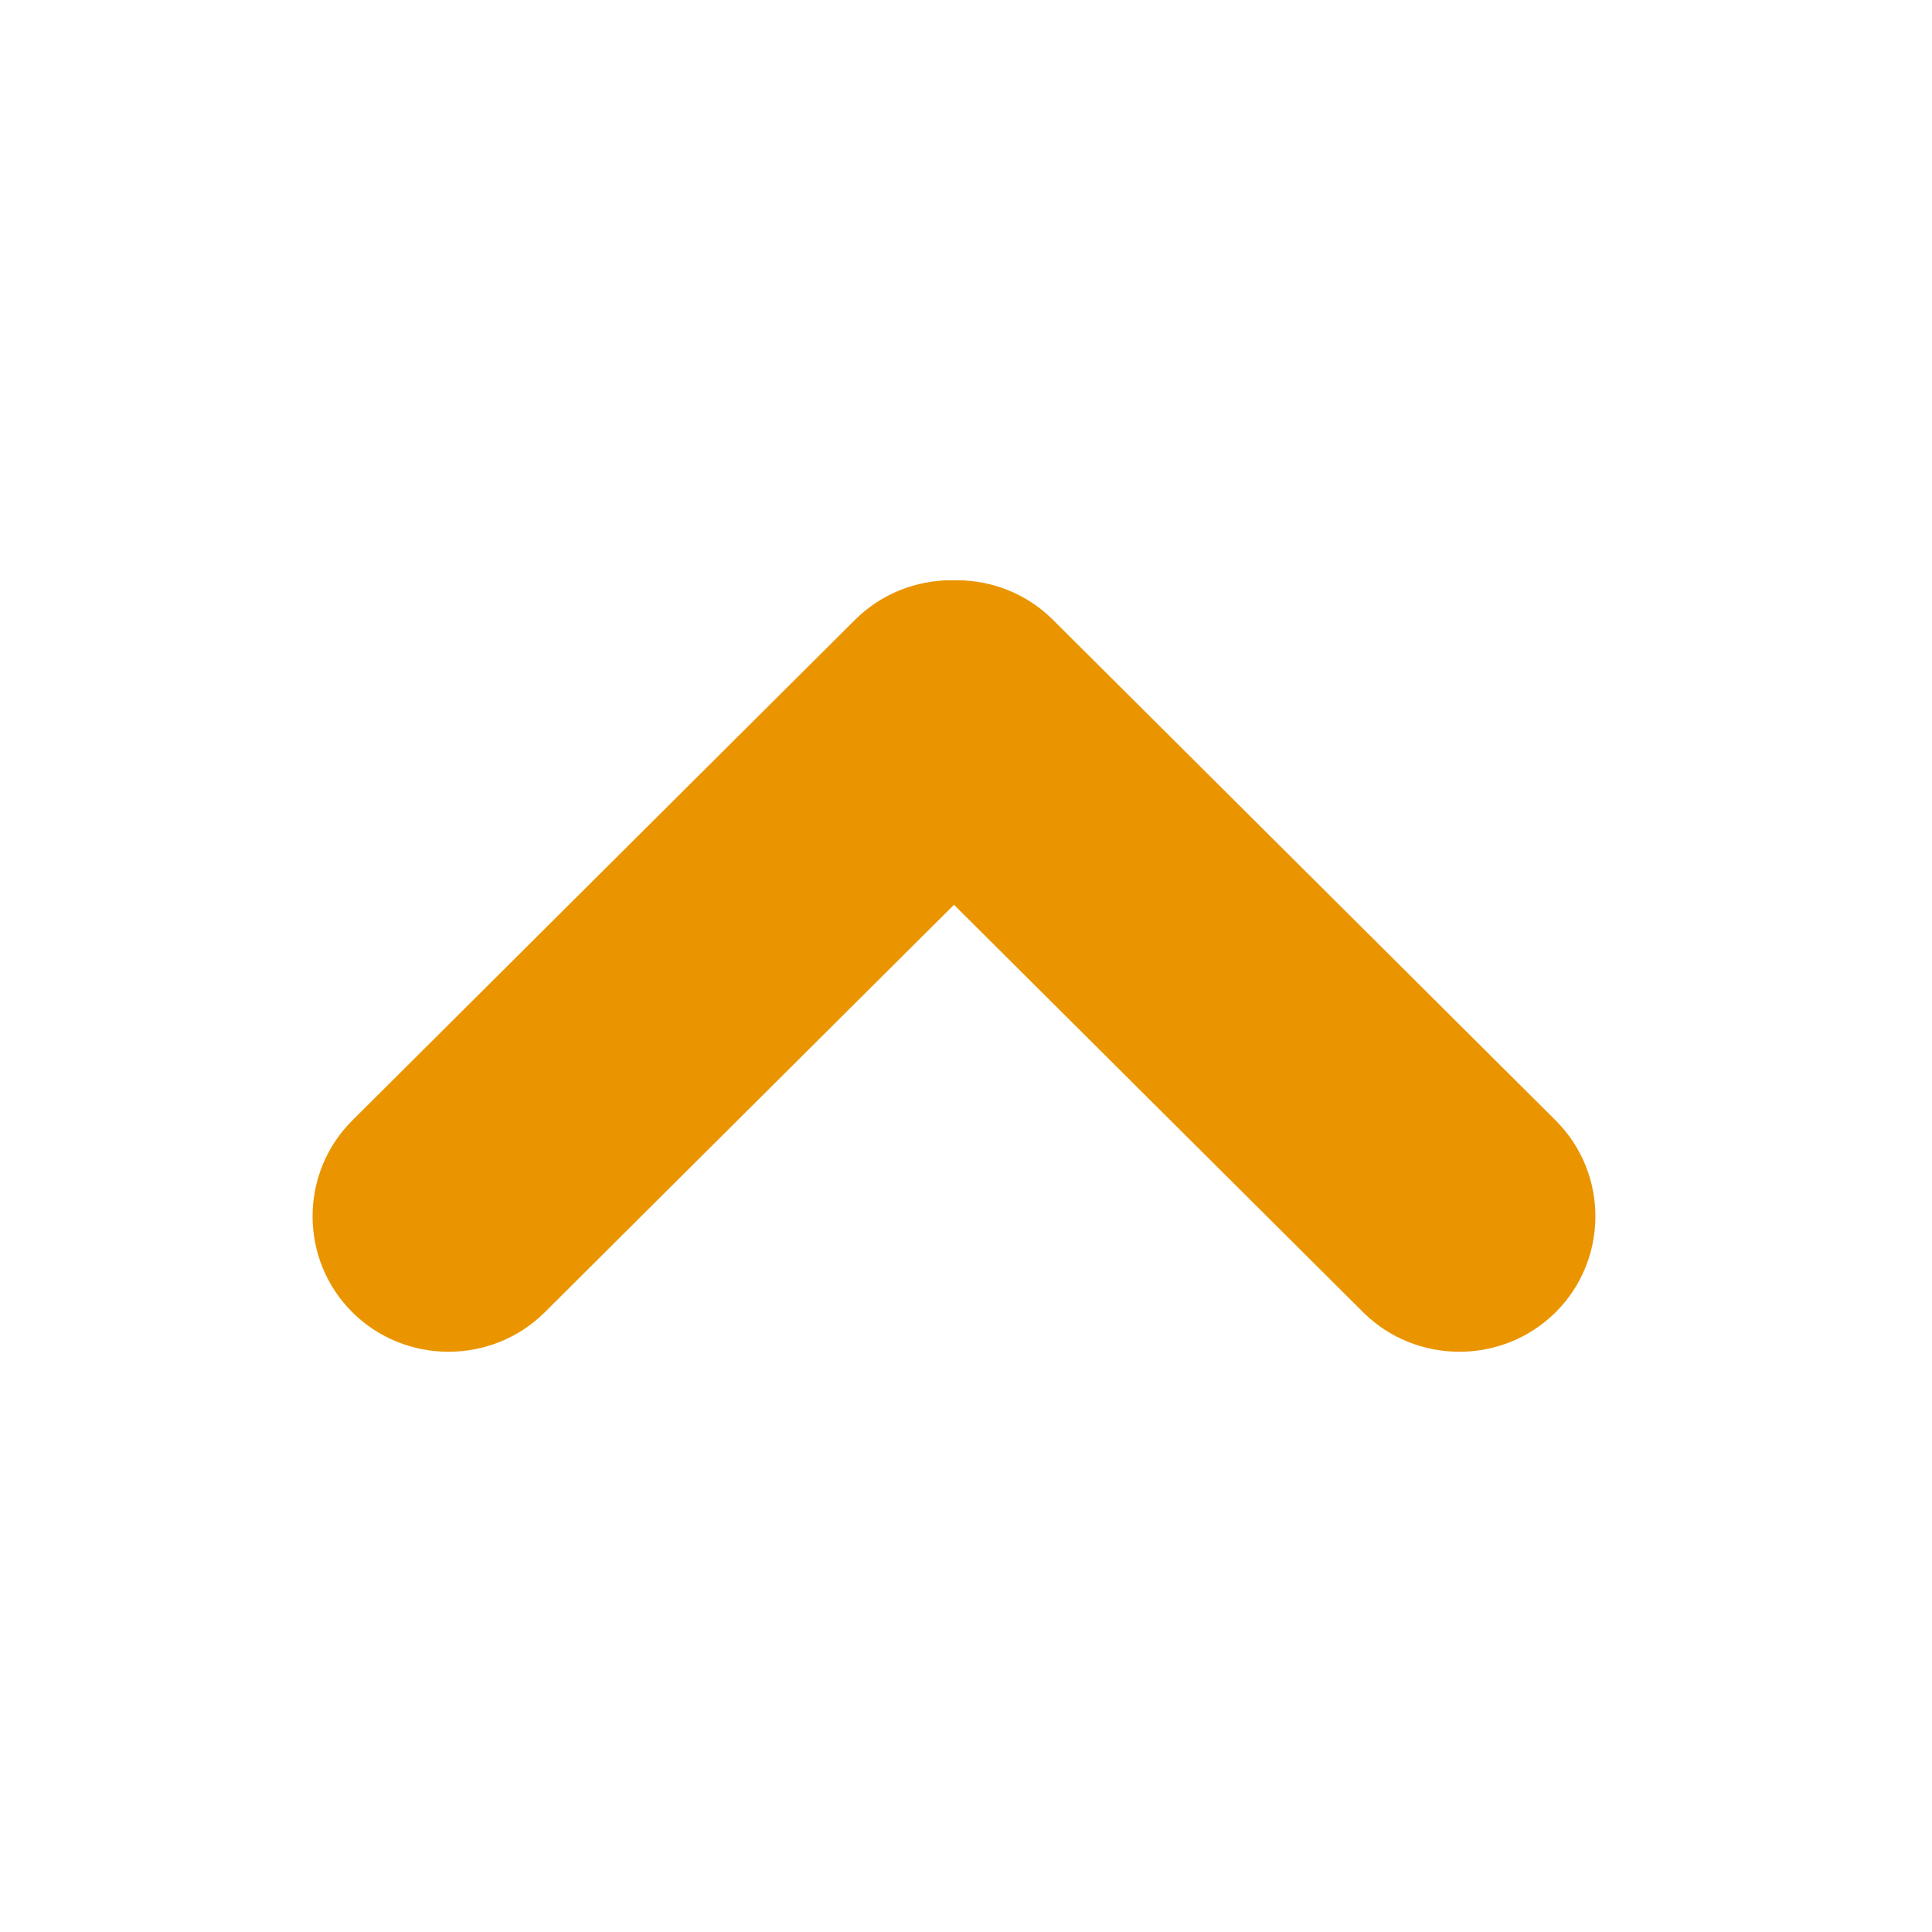
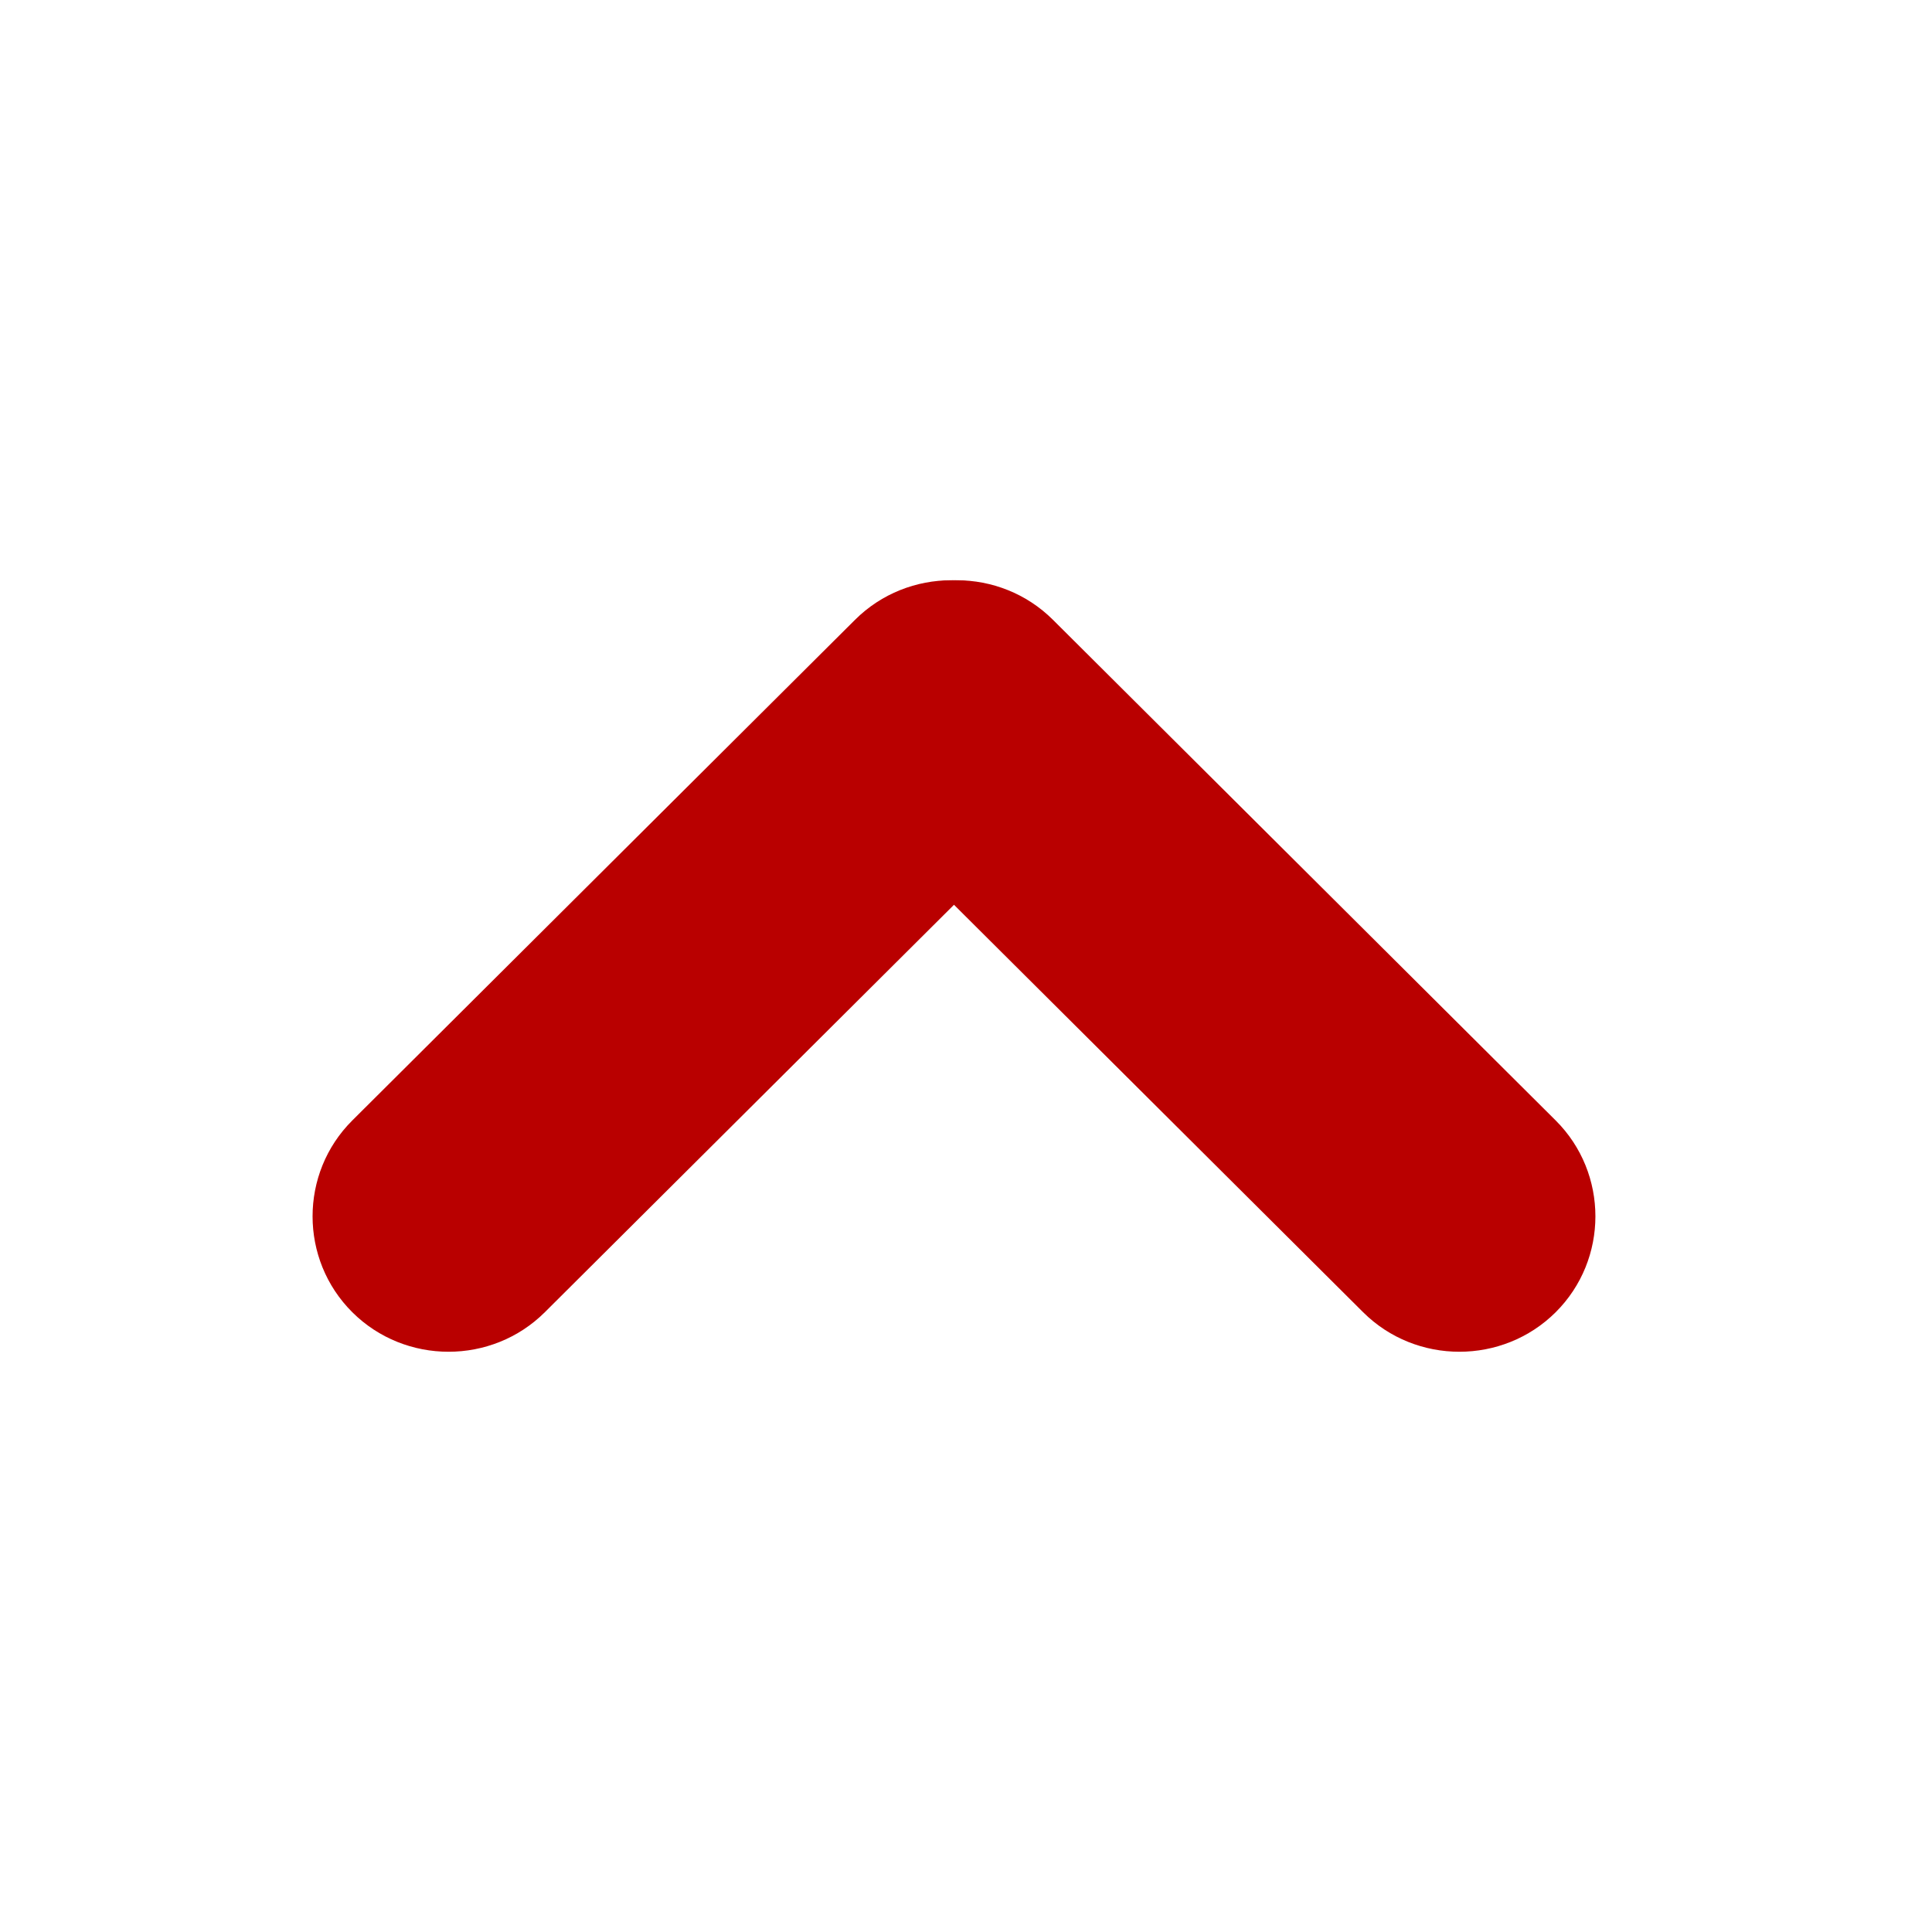
<svg xmlns="http://www.w3.org/2000/svg" version="1.1" id="Major" x="0px" y="0px" viewBox="0 0 64 64" enable-background="new 0 0 64 64" xml:space="preserve">
  <defs id="defs13" />
-   <g id="g23" transform="matrix(1.127624,0,0,1.122943,-4.388216,10.23778)" style="fill:#ea9500;fill-opacity:1">
-     <path id="path2" d="m 49.593,29.593 v 0 c 1.556,-1.556 1.556,-4.101 0,-5.657 L 34.824,9.167 c -1.556,-1.556 -4.101,-1.556 -5.657,0 v 0 c -1.556,1.556 -1.556,4.101 0,5.657 l 14.769,14.769 c 1.555,1.555 4.101,1.555 5.657,0 z" style="fill:#ea9500;fill-opacity:1" />
-     <path id="path4" d="m 14.241,29.593 v 0 c -1.556,-1.556 -1.556,-4.101 0,-5.657 L 29.01,9.167 c 1.556,-1.556 4.101,-1.556 5.657,0 v 0 c 1.556,1.556 1.556,4.101 0,5.657 l -14.77,14.769 c -1.555,1.555 -4.101,1.555 -5.656,0 z" style="fill:#ea9500;fill-opacity:1" />
+   <g id="g23" transform="matrix(1.127624,0,0,1.122943,-4.388216,10.23778)" style="fill:#b90000;fill-opacity:1">
+     <path id="path2" d="m 49.593,29.593 v 0 c 1.556,-1.556 1.556,-4.101 0,-5.657 L 34.824,9.167 c -1.556,-1.556 -4.101,-1.556 -5.657,0 v 0 c -1.556,1.556 -1.556,4.101 0,5.657 l 14.769,14.769 c 1.555,1.555 4.101,1.555 5.657,0 z" style="fill:#b90000;fill-opacity:1" />
+     <path id="path4" d="m 14.241,29.593 v 0 c -1.556,-1.556 -1.556,-4.101 0,-5.657 L 29.01,9.167 c 1.556,-1.556 4.101,-1.556 5.657,0 v 0 c 1.556,1.556 1.556,4.101 0,5.657 l -14.77,14.769 c -1.555,1.555 -4.101,1.555 -5.656,0 z" style="fill:#b90000;fill-opacity:1" />
  </g>
</svg>
